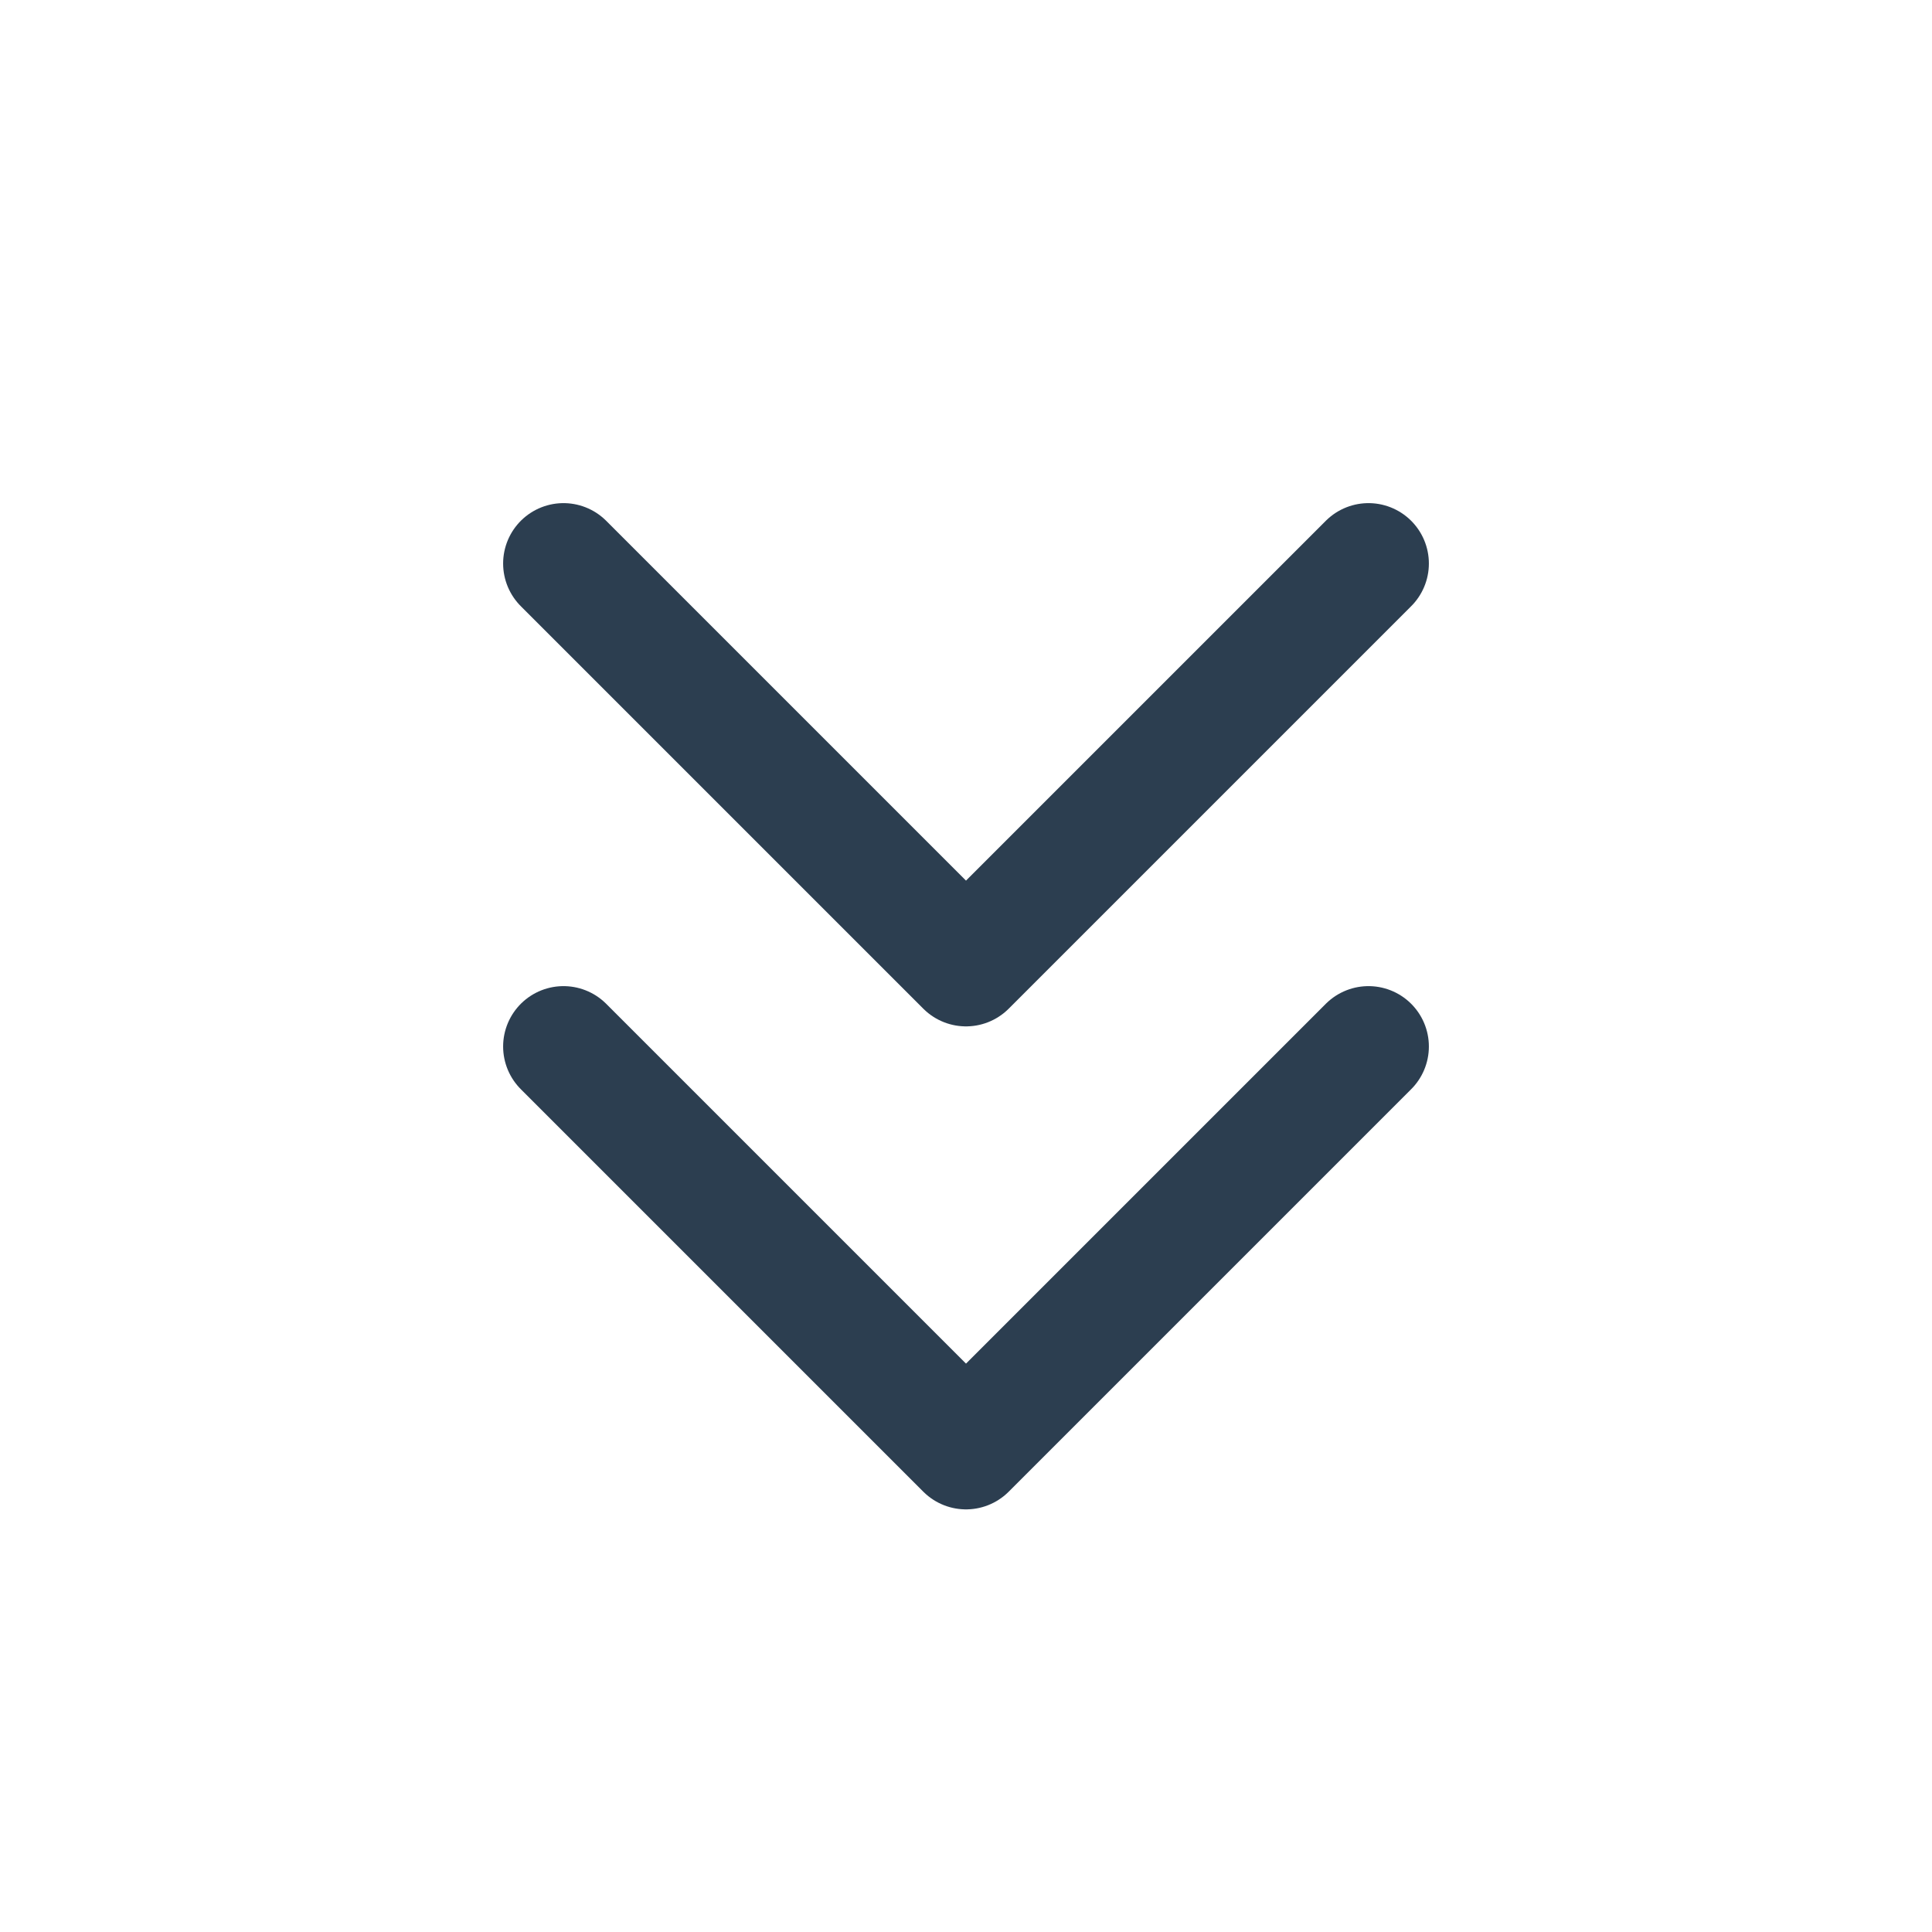
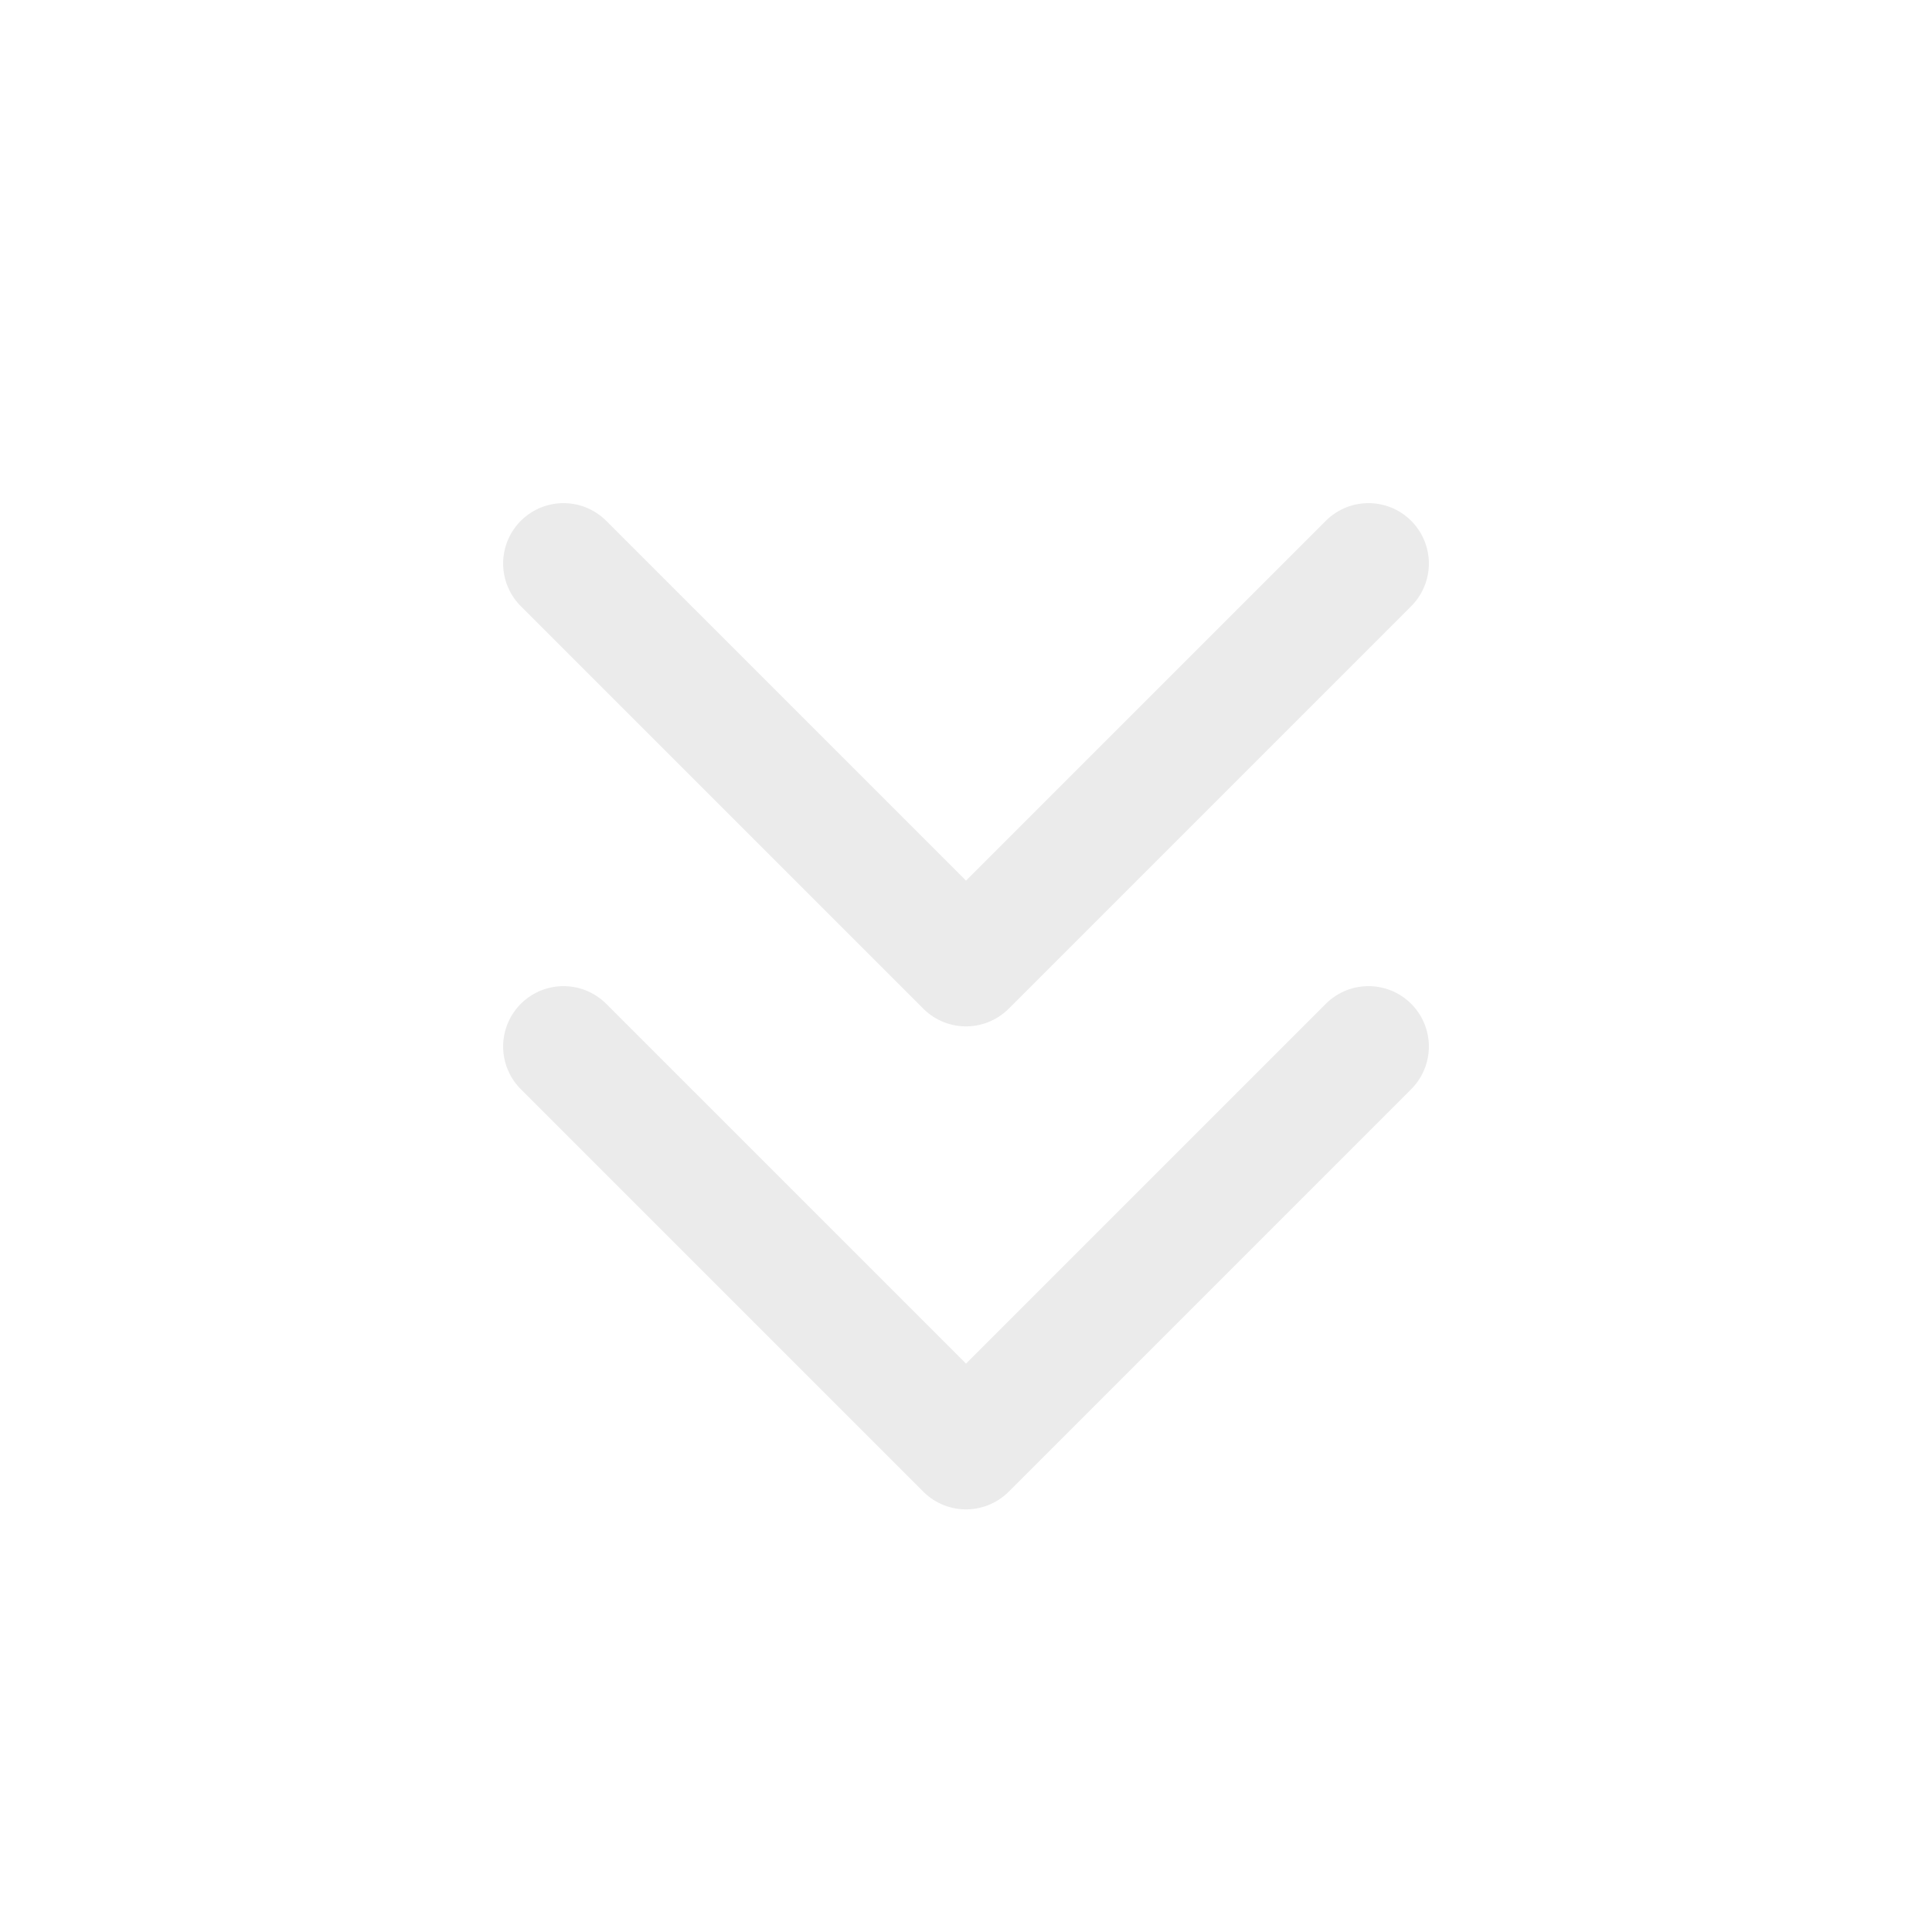
- <svg xmlns="http://www.w3.org/2000/svg" class="icon icon-tabler icon-tabler-chevrons-down" width="18" height="18" viewBox="0 0 24 24" stroke-width="1.5" stroke="#2c3e50" fill="none" stroke-linecap="round" stroke-linejoin="round">
+ <svg xmlns="http://www.w3.org/2000/svg" class="icon icon-tabler icon-tabler-chevrons-down" width="18" height="18" viewBox="0 0 24 24" stroke-width="1.5" stroke="#ebebeb" fill="none" stroke-linecap="round" stroke-linejoin="round">
  <path stroke="none" d="M0 0h24v24H0z" fill="none" />
  <polyline points="7 7 12 12 17 7" />
  <polyline points="7 13 12 18 17 13" />
</svg>
